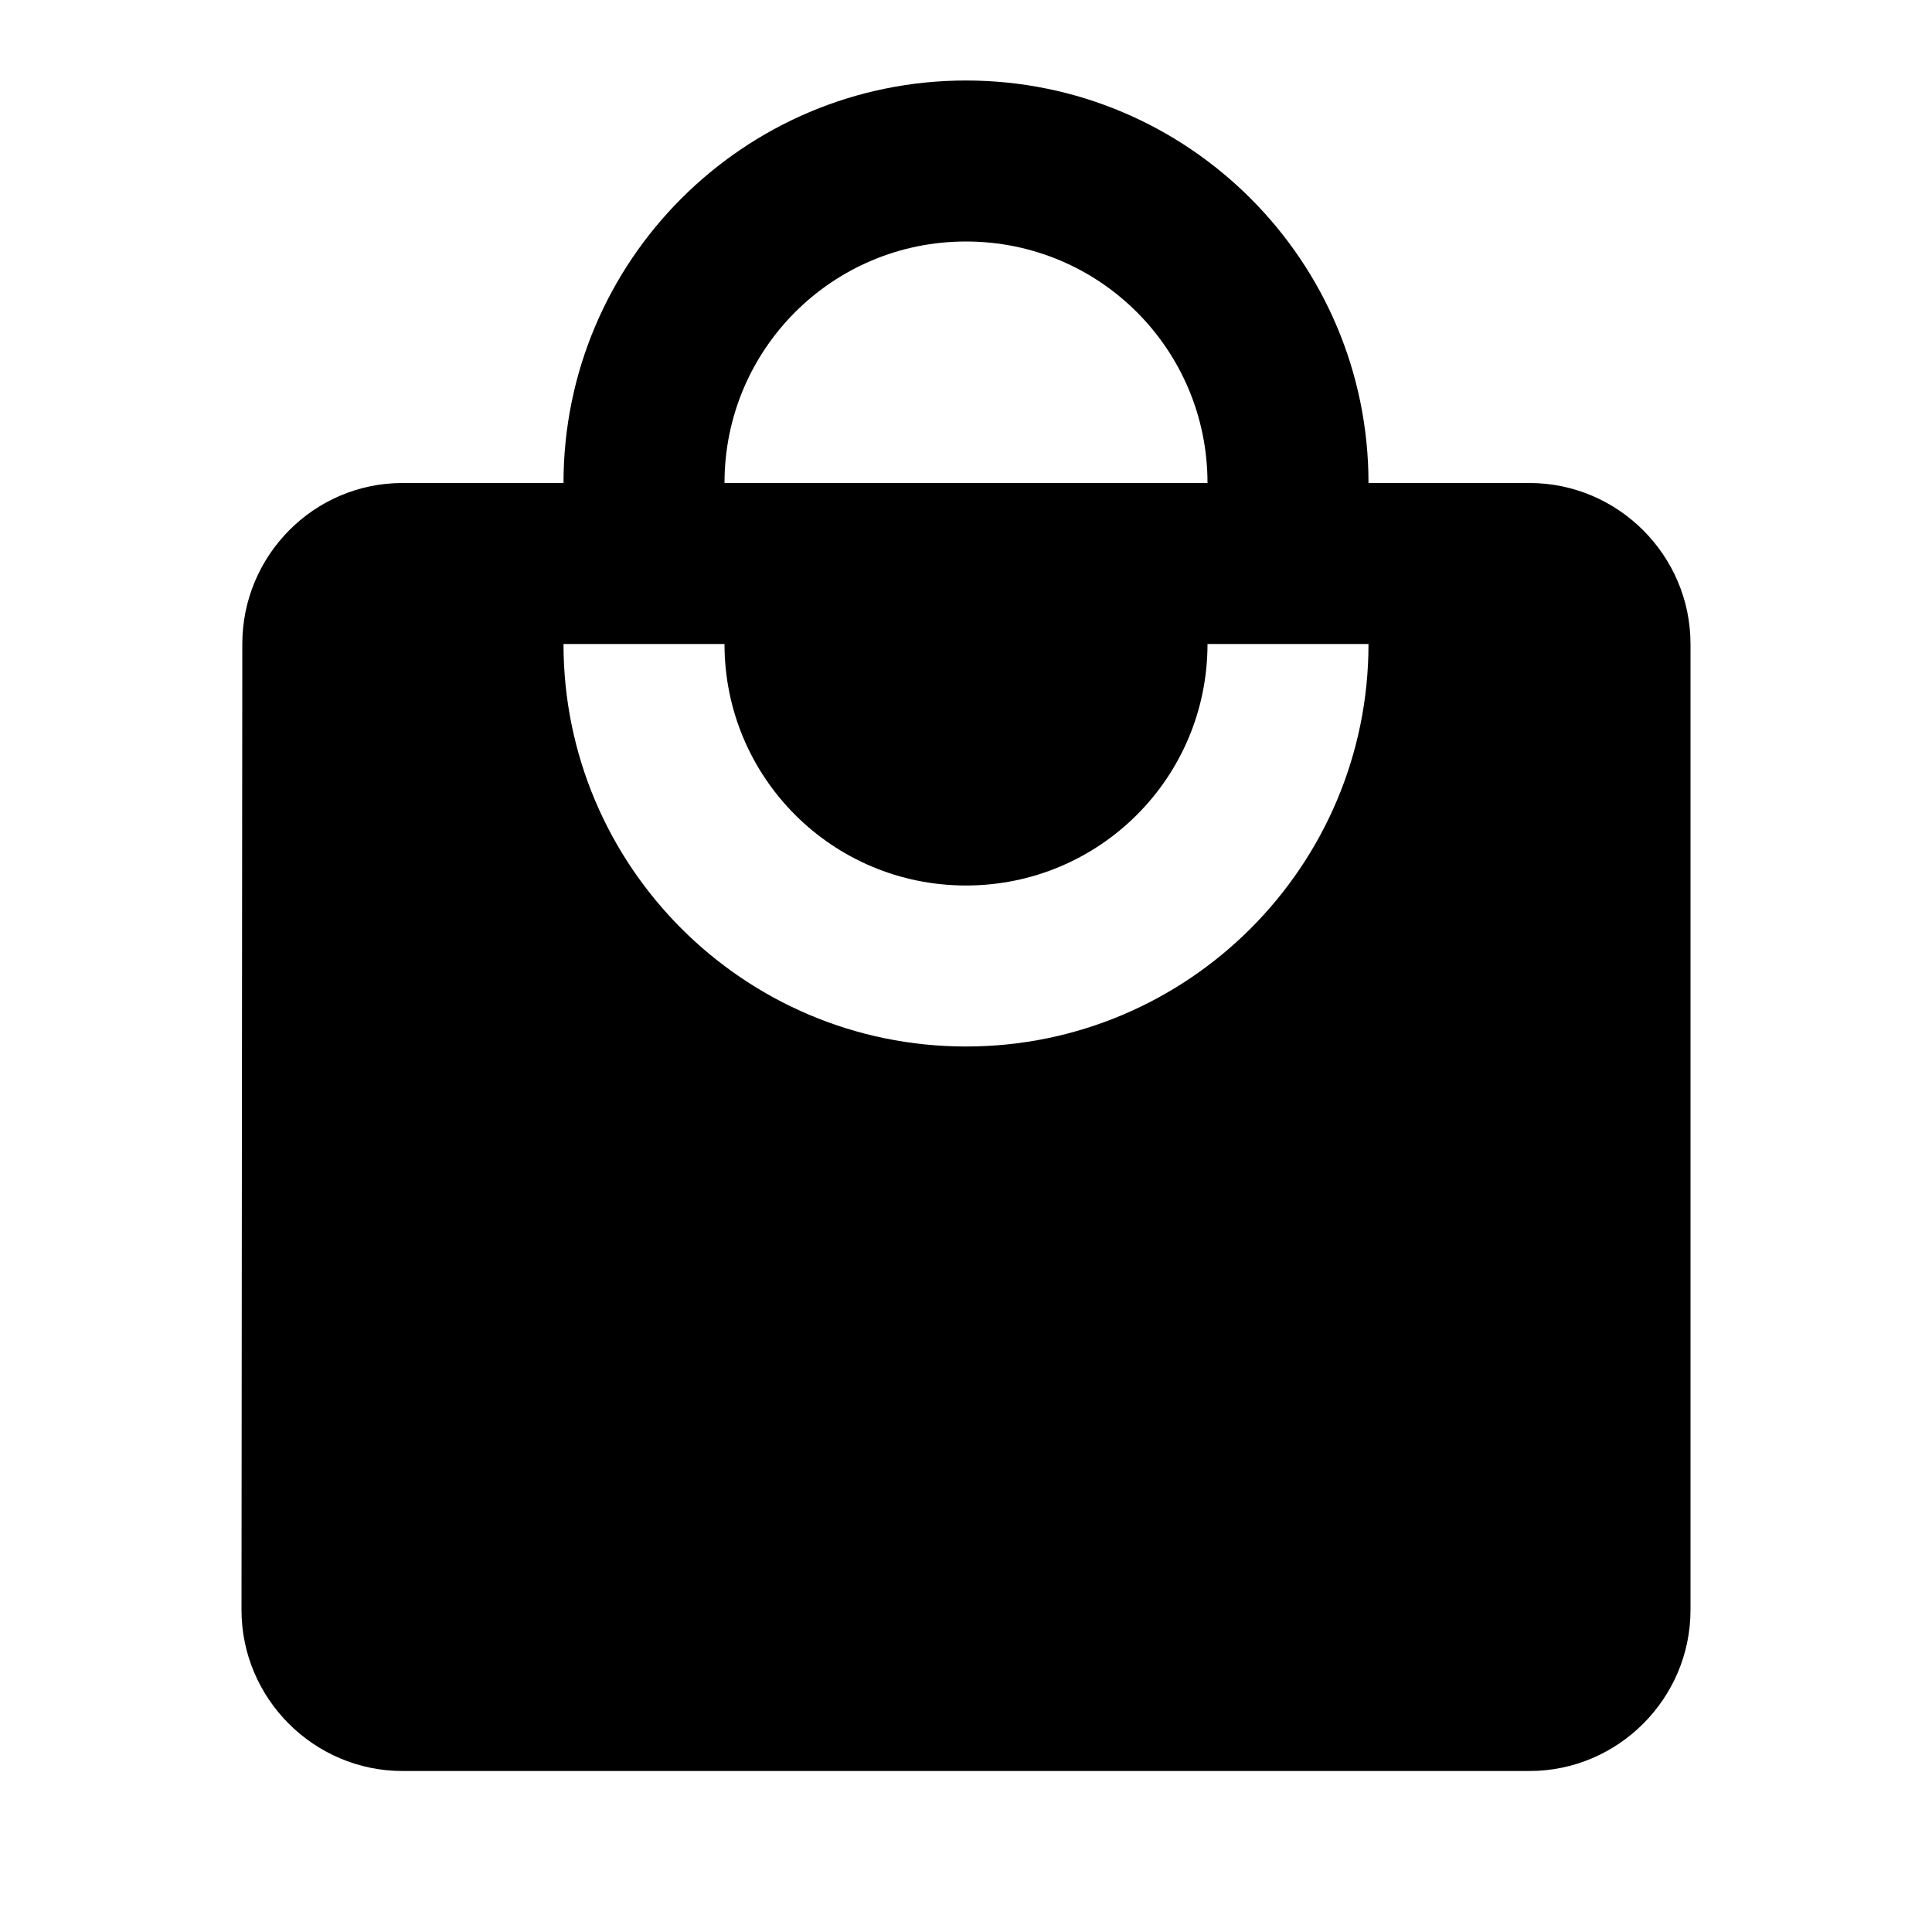
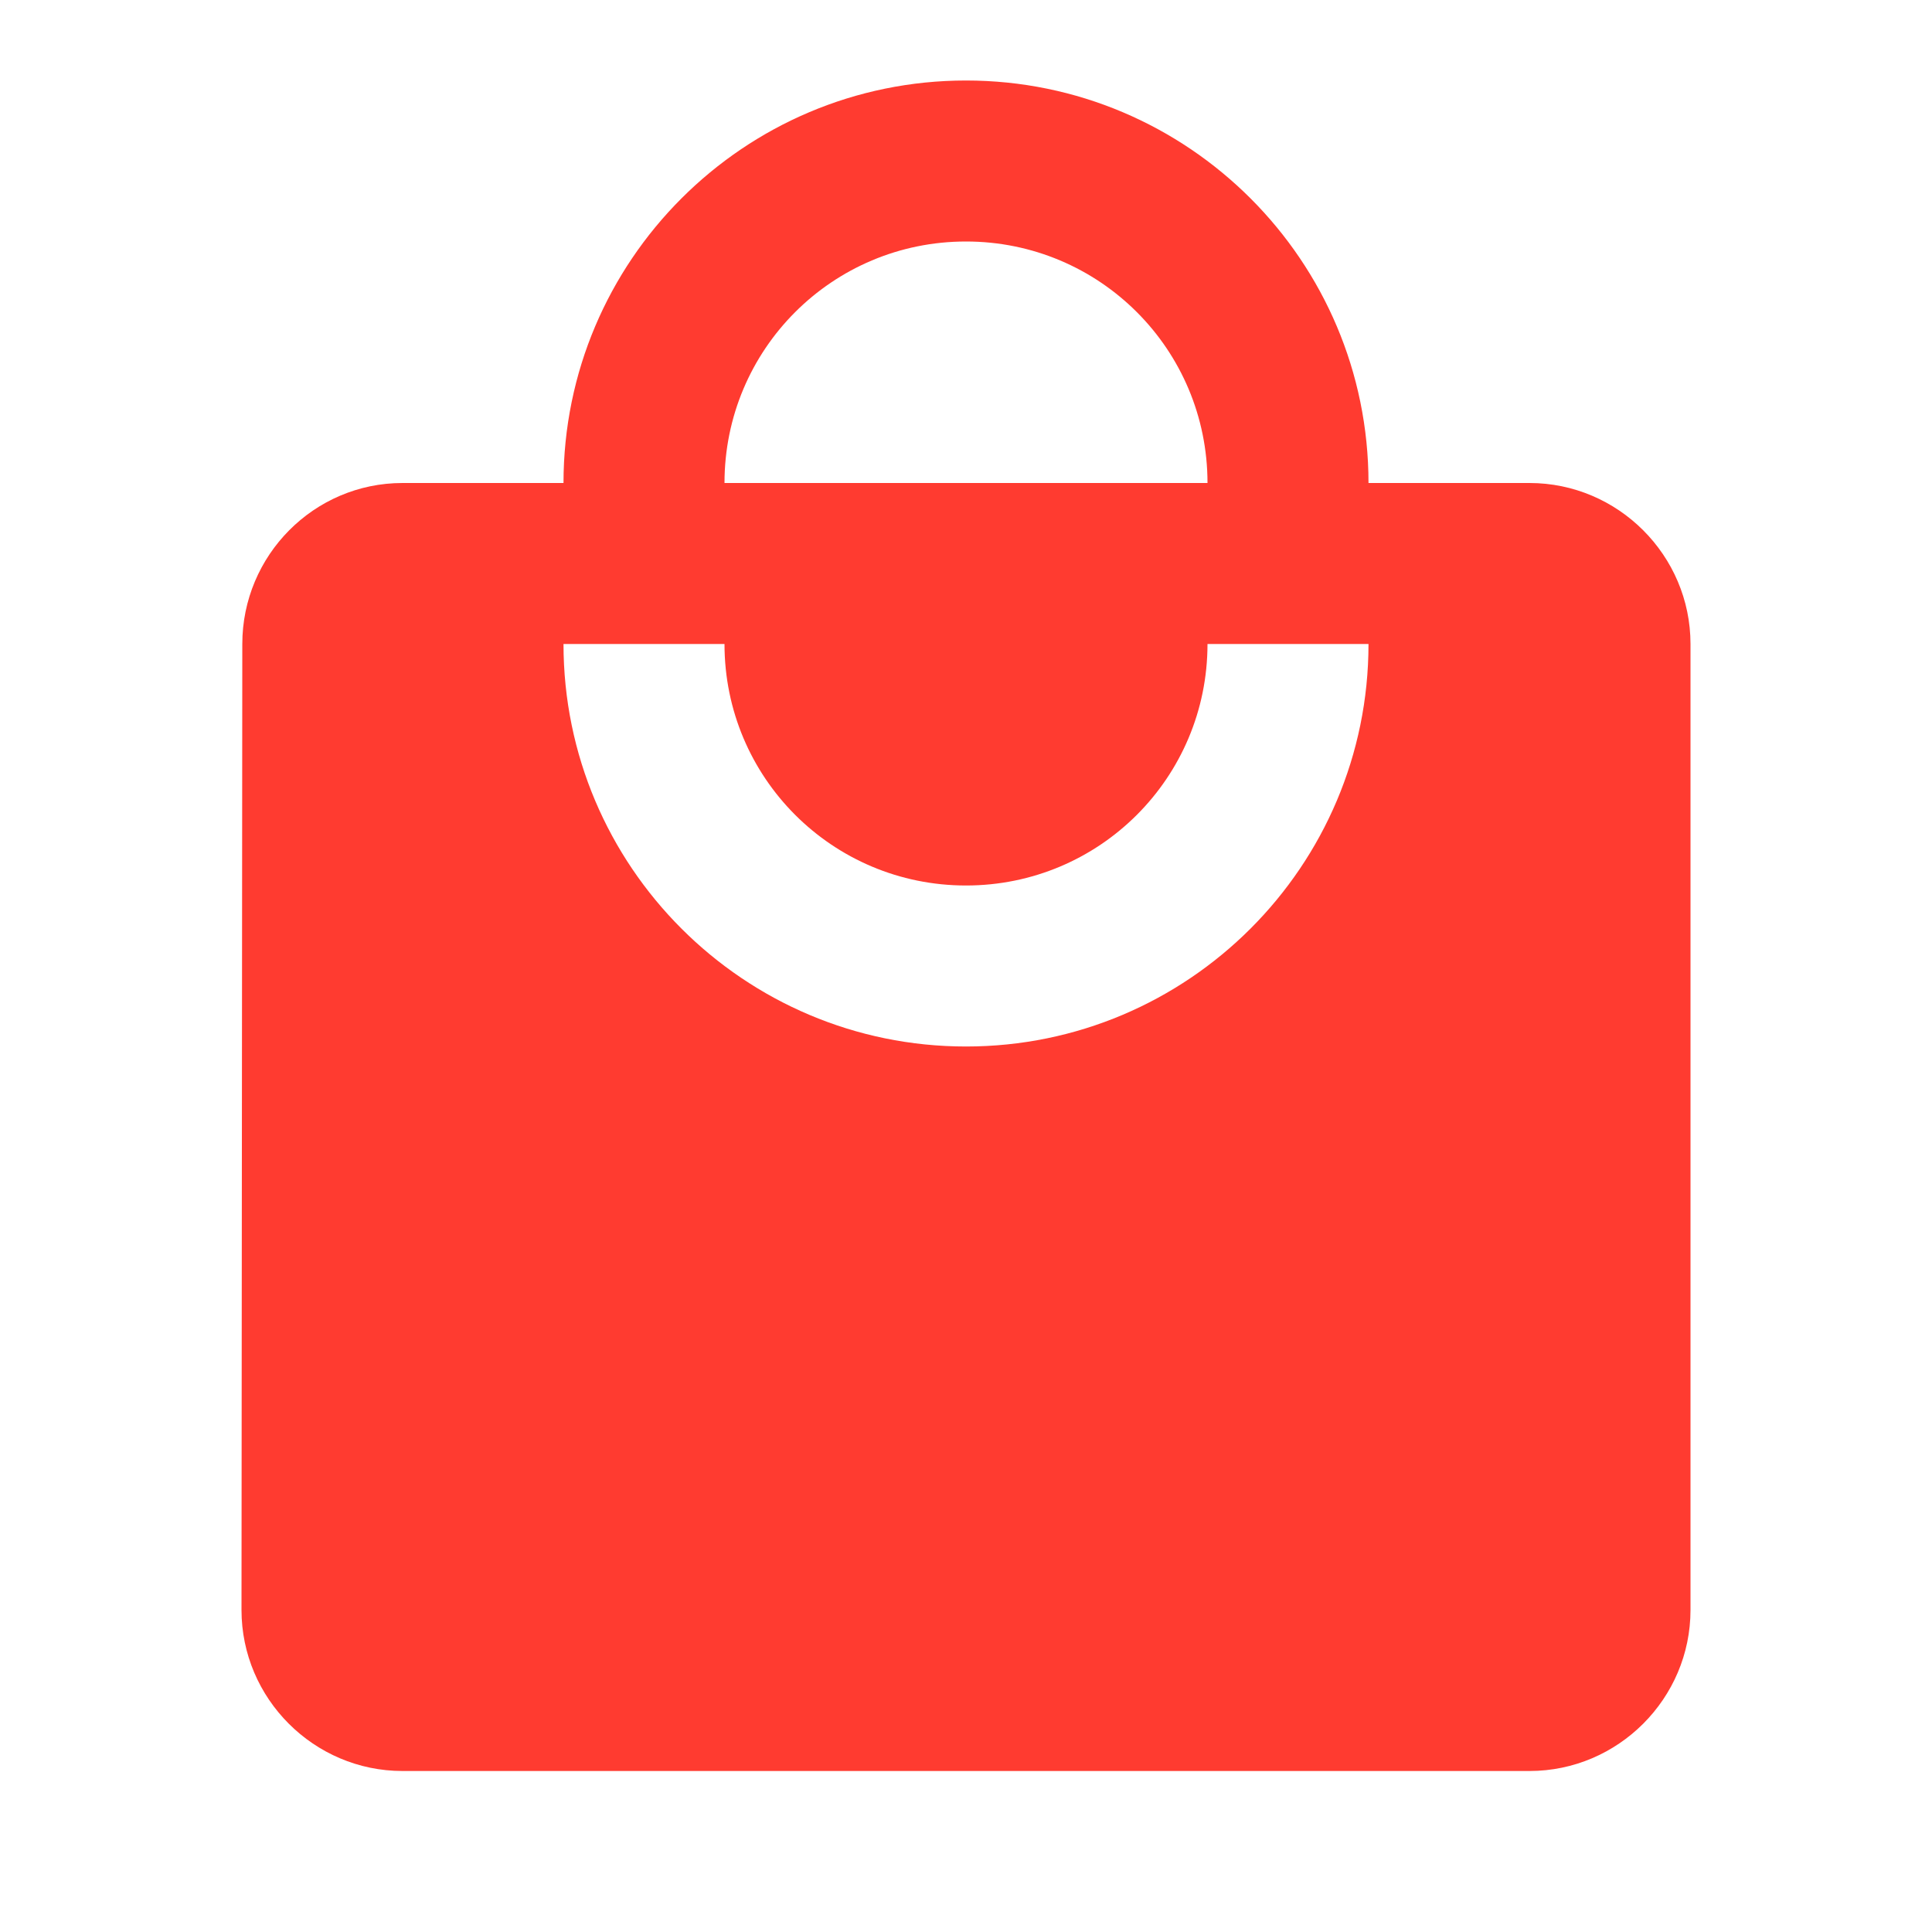
<svg xmlns="http://www.w3.org/2000/svg" width="24" height="24" viewBox="0 0 24 24" fill="none">
-   <path d="M19 6H17C17 3.24 14.76 1 12 1C9.24 1 7 3.24 7 6H5C3.9 6 3.01 6.9 3.01 8L3 20C3 21.1 3.9 22 5 22H19C20.1 22 21 21.1 21 20V8C21 6.9 20.1 6 19 6ZM12 3C13.66 3 15 4.34 15 6H9C9 4.34 10.34 3 12 3ZM12 13C9.24 13 7 10.76 7 8H9C9 9.66 10.34 11 12 11C13.66 11 15 9.66 15 8H17C17 10.76 14.76 13 12 13Z" fill="black" />
+   <path d="M19 6H17C17 3.24 14.76 1 12 1C9.24 1 7 3.24 7 6H5C3.9 6 3.01 6.9 3.01 8L3 20C3 21.1 3.9 22 5 22H19C20.1 22 21 21.1 21 20V8C21 6.9 20.1 6 19 6ZM12 3C13.66 3 15 4.34 15 6H9C9 4.34 10.34 3 12 3ZM12 13C9.24 13 7 10.76 7 8H9C9 9.66 10.34 11 12 11C13.66 11 15 9.66 15 8H17C17 10.76 14.76 13 12 13Z" fill="#FF3B30" />
</svg>
